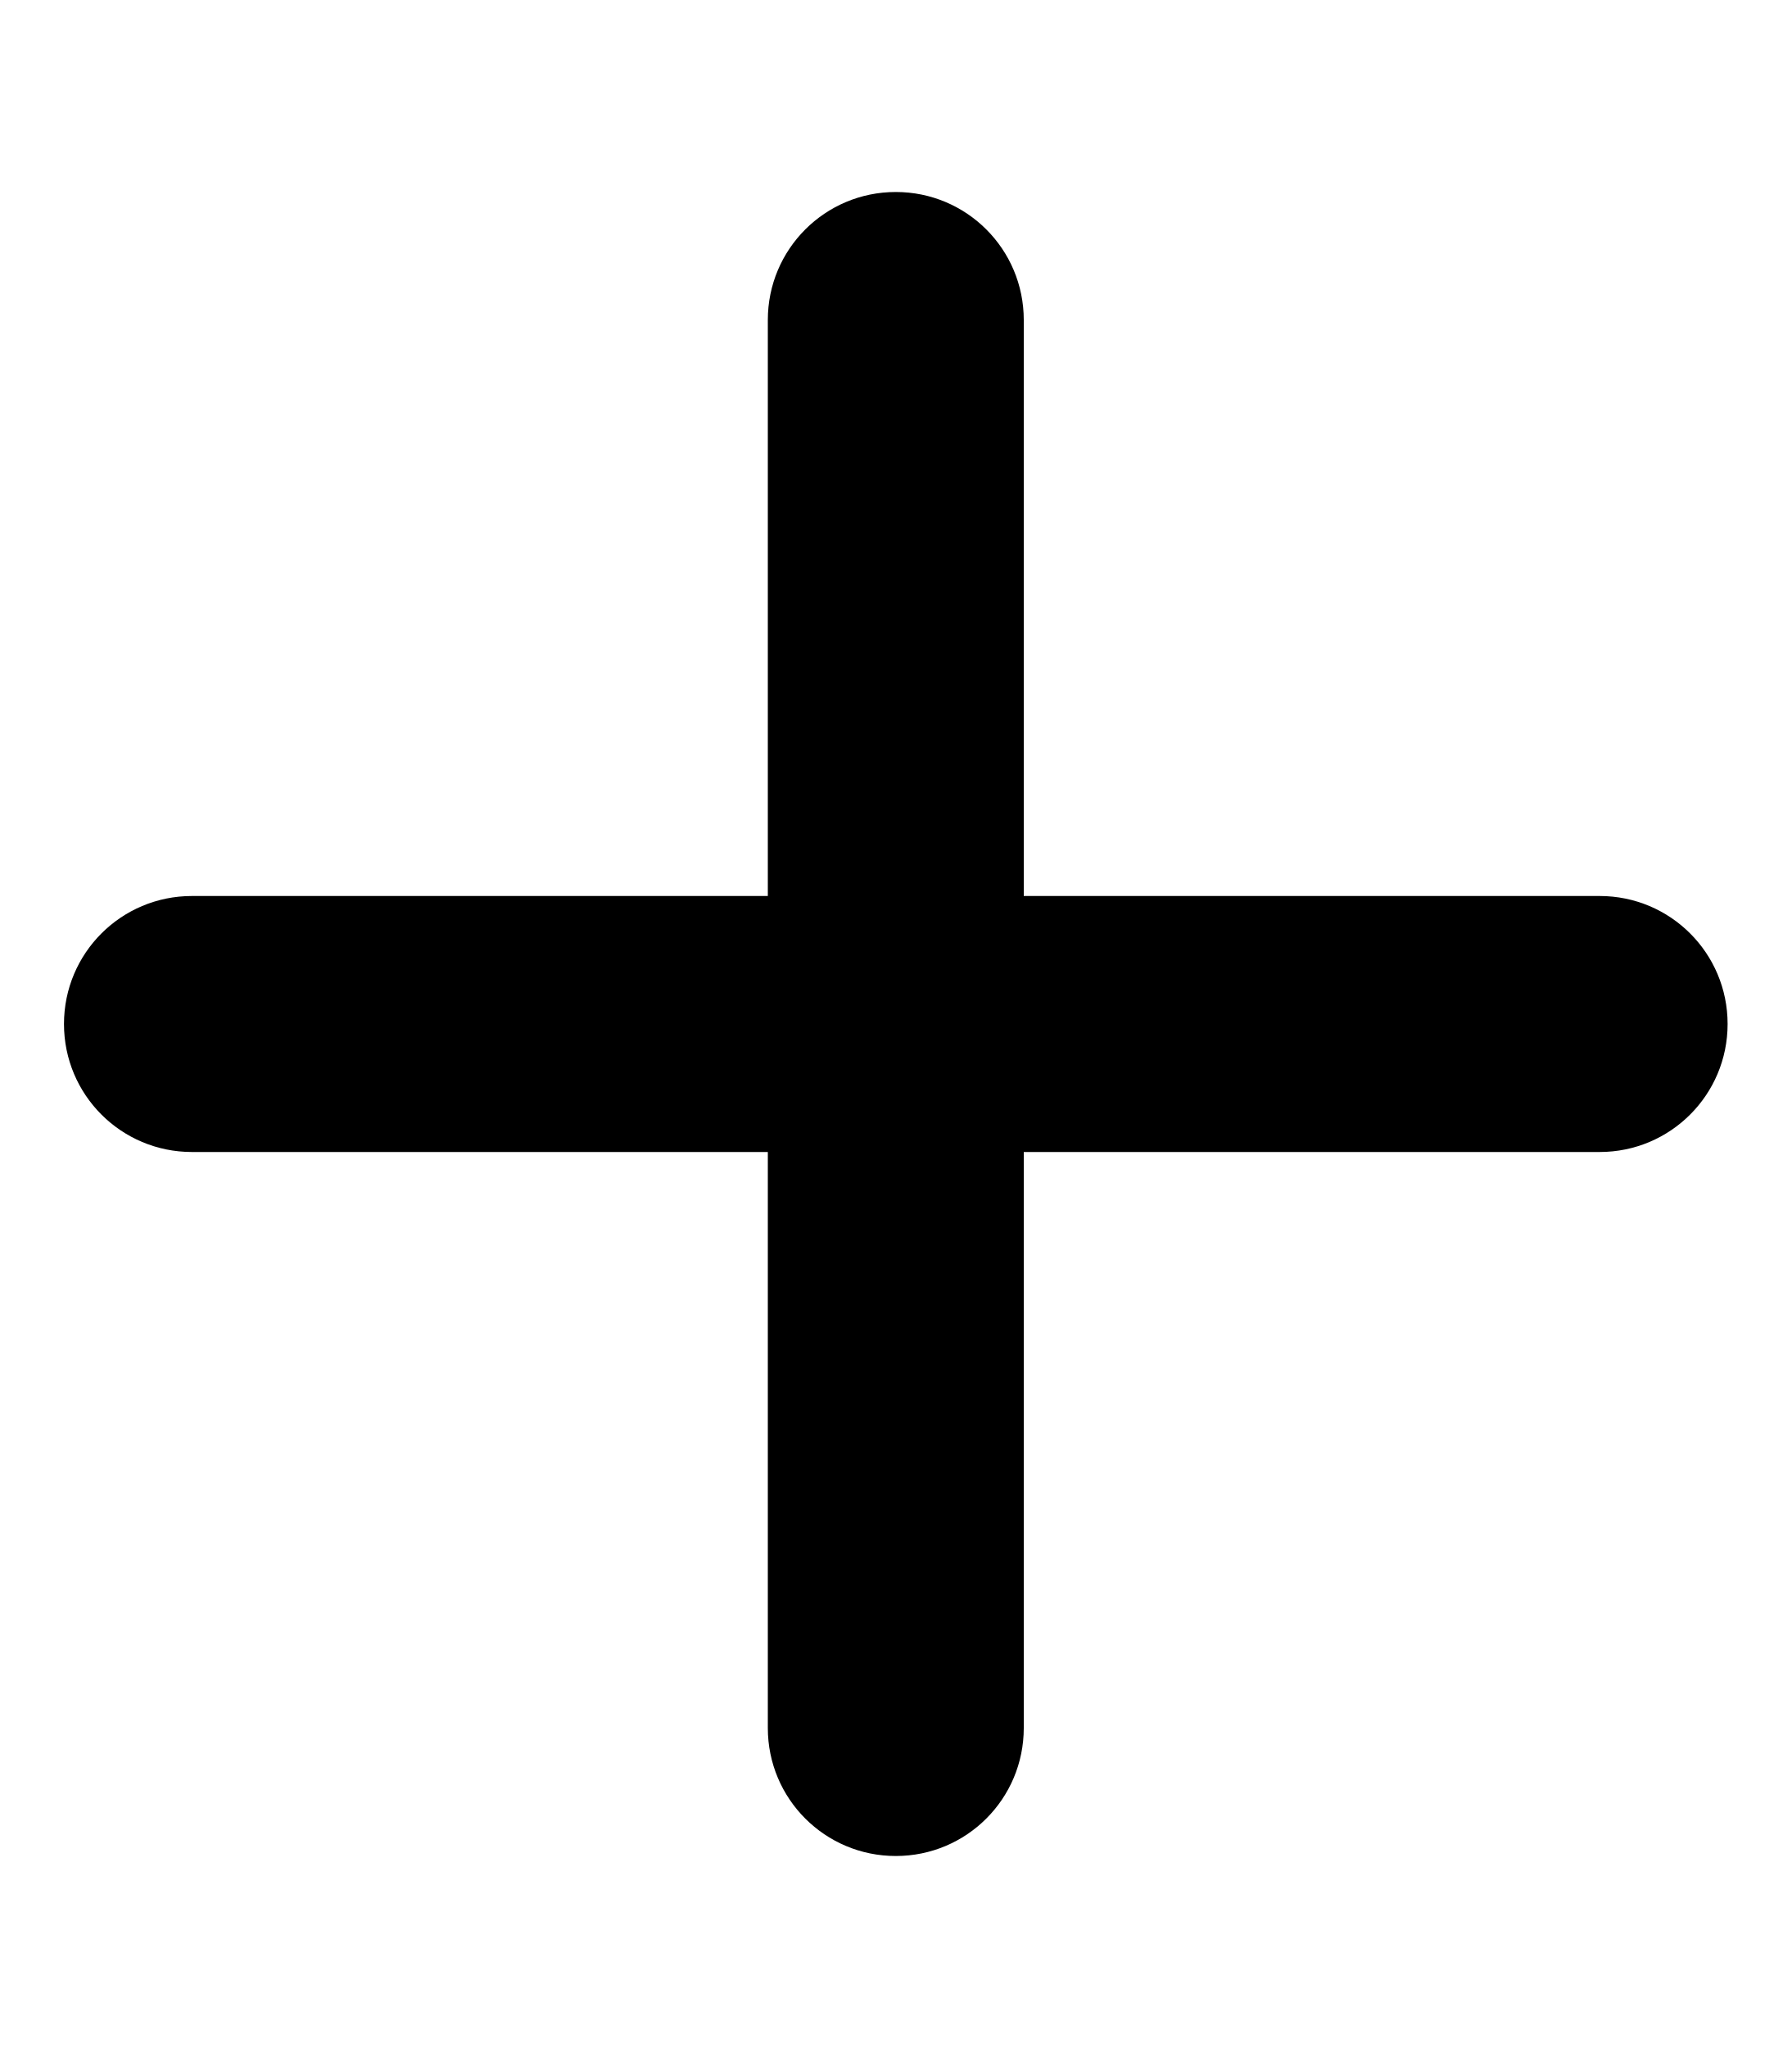
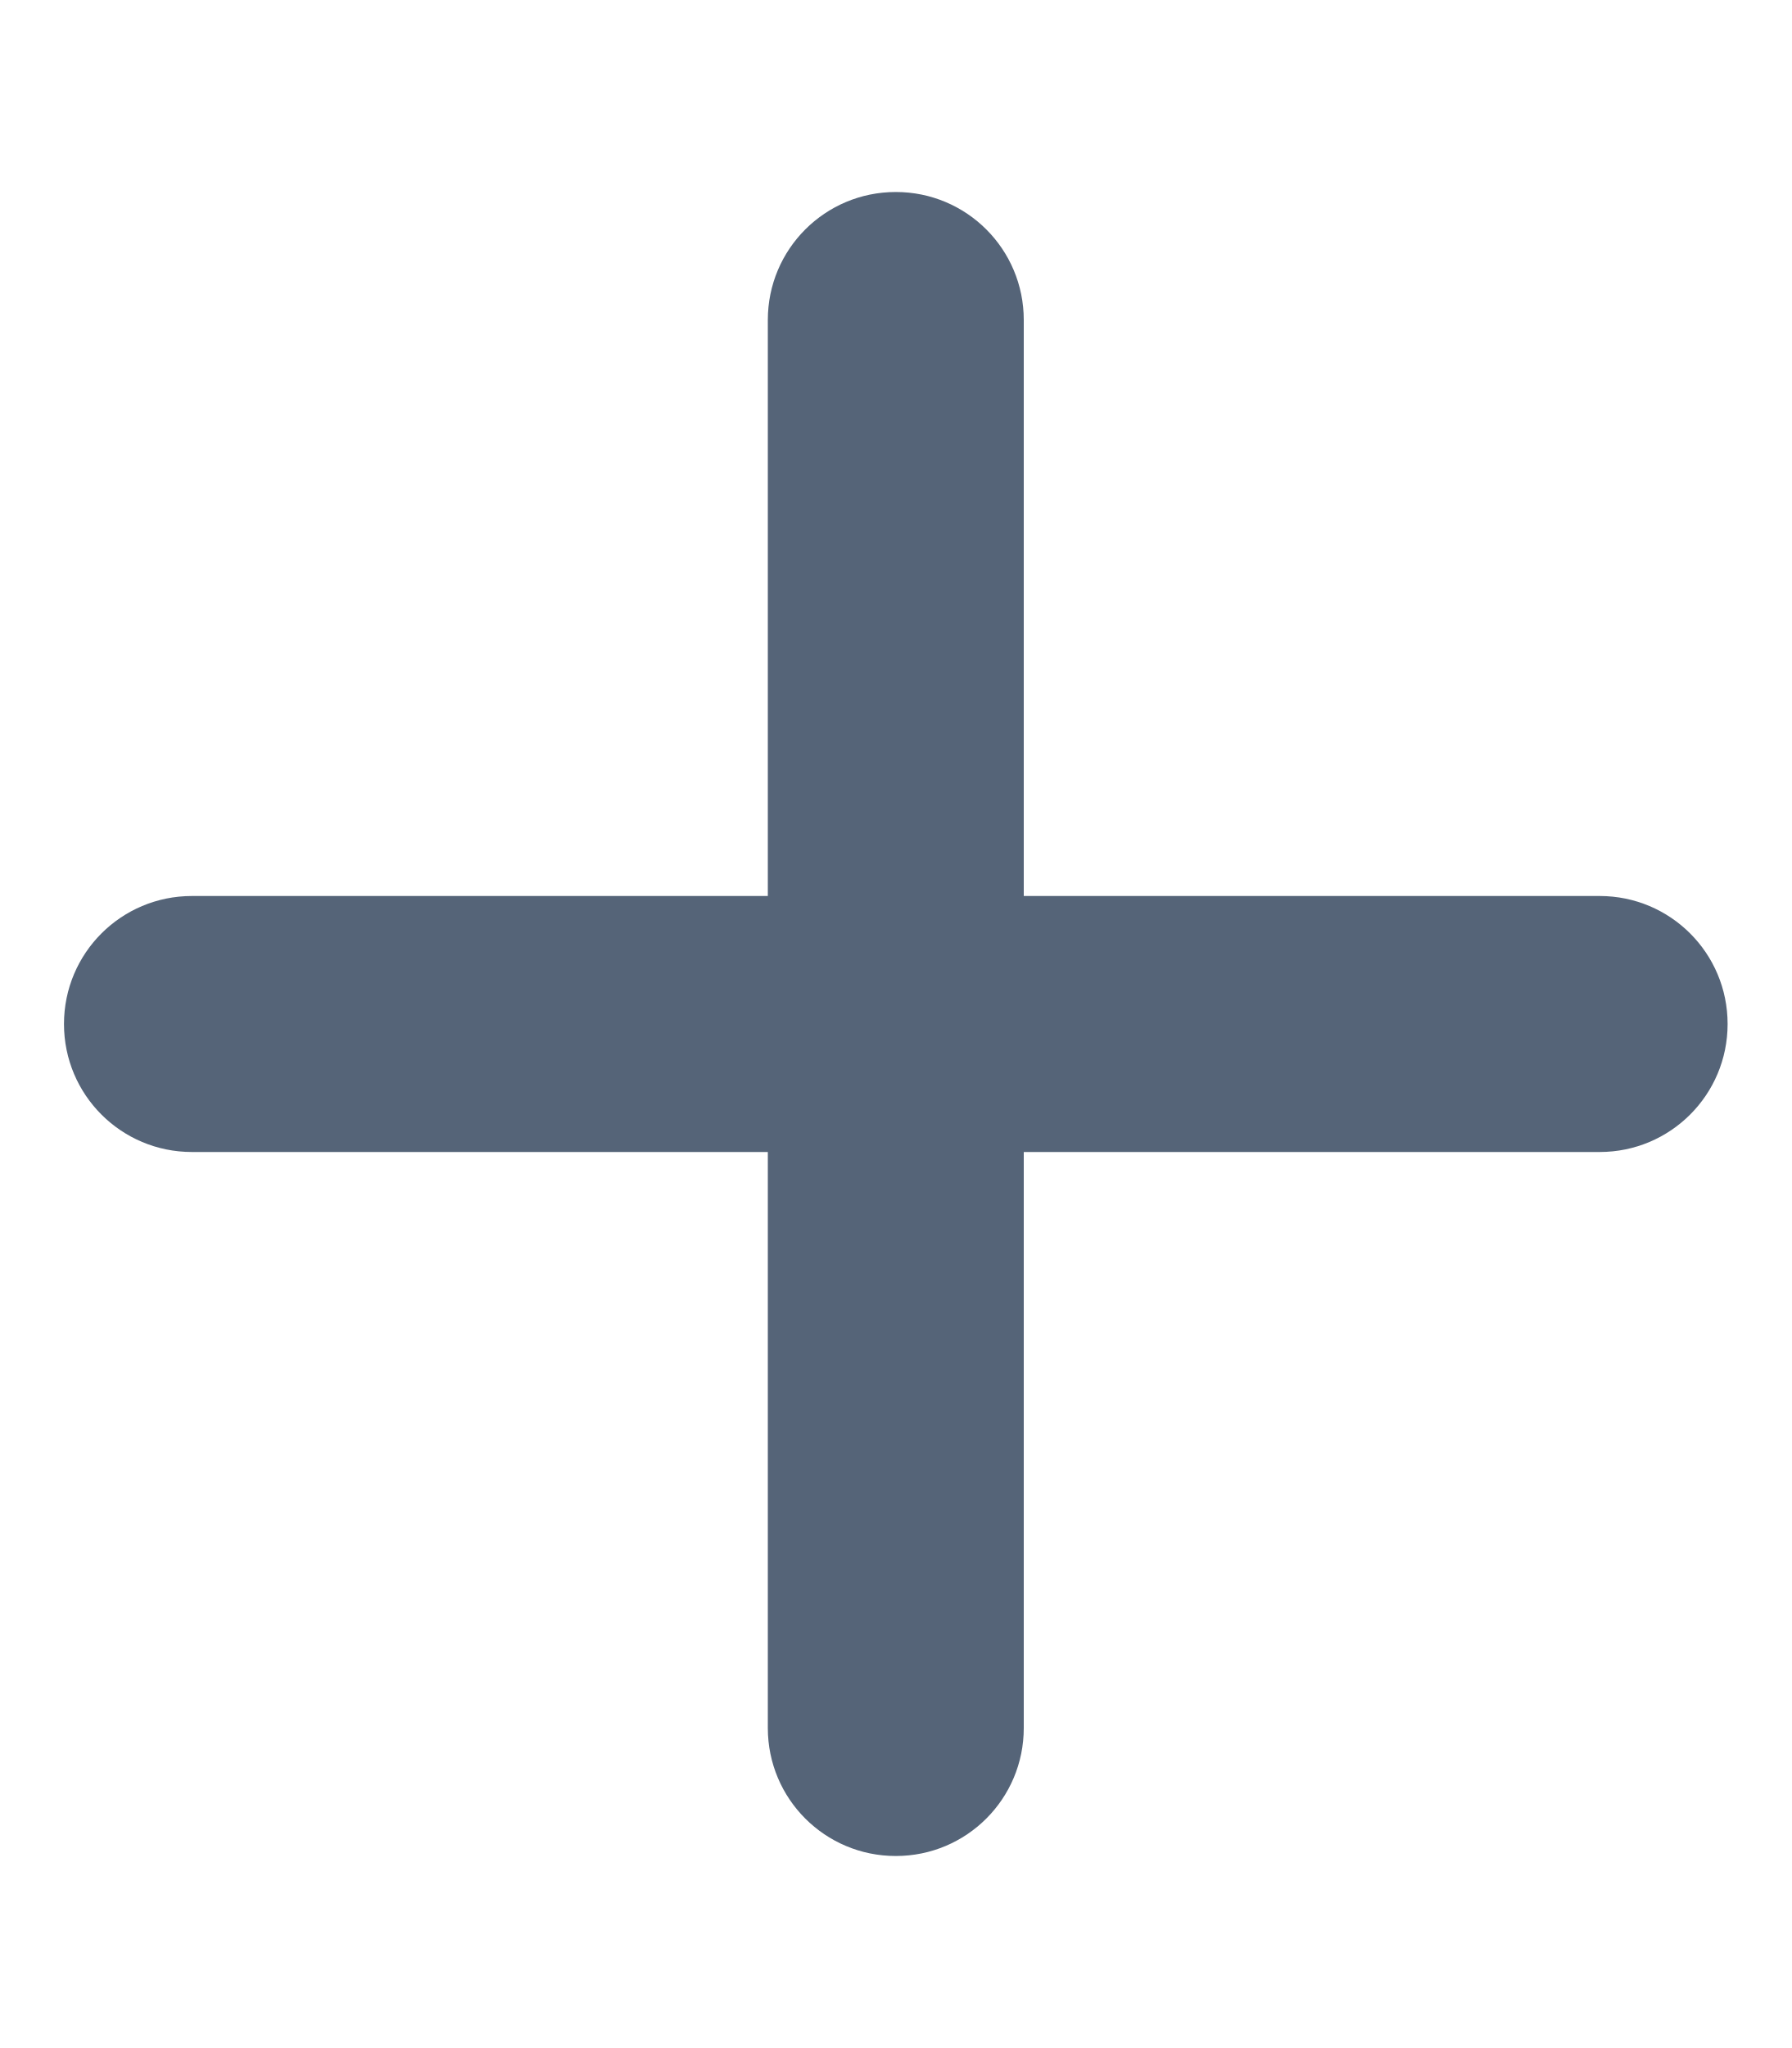
<svg xmlns="http://www.w3.org/2000/svg" height="1em" viewBox="0 0 448 512">
+   <style>svg{fill:#556478}</style>
  <path d="M256 80c0-17.7-14.3-32-32-32s-32 14.3-32 32V224H48c-17.7 0-32 14.3-32 32s14.3 32 32 32H192V432c0 17.7 14.3 32 32 32s32-14.3 32-32V288H400c17.7 0 32-14.3 32-32s-14.3-32-32-32H256V80z" />
</svg>
